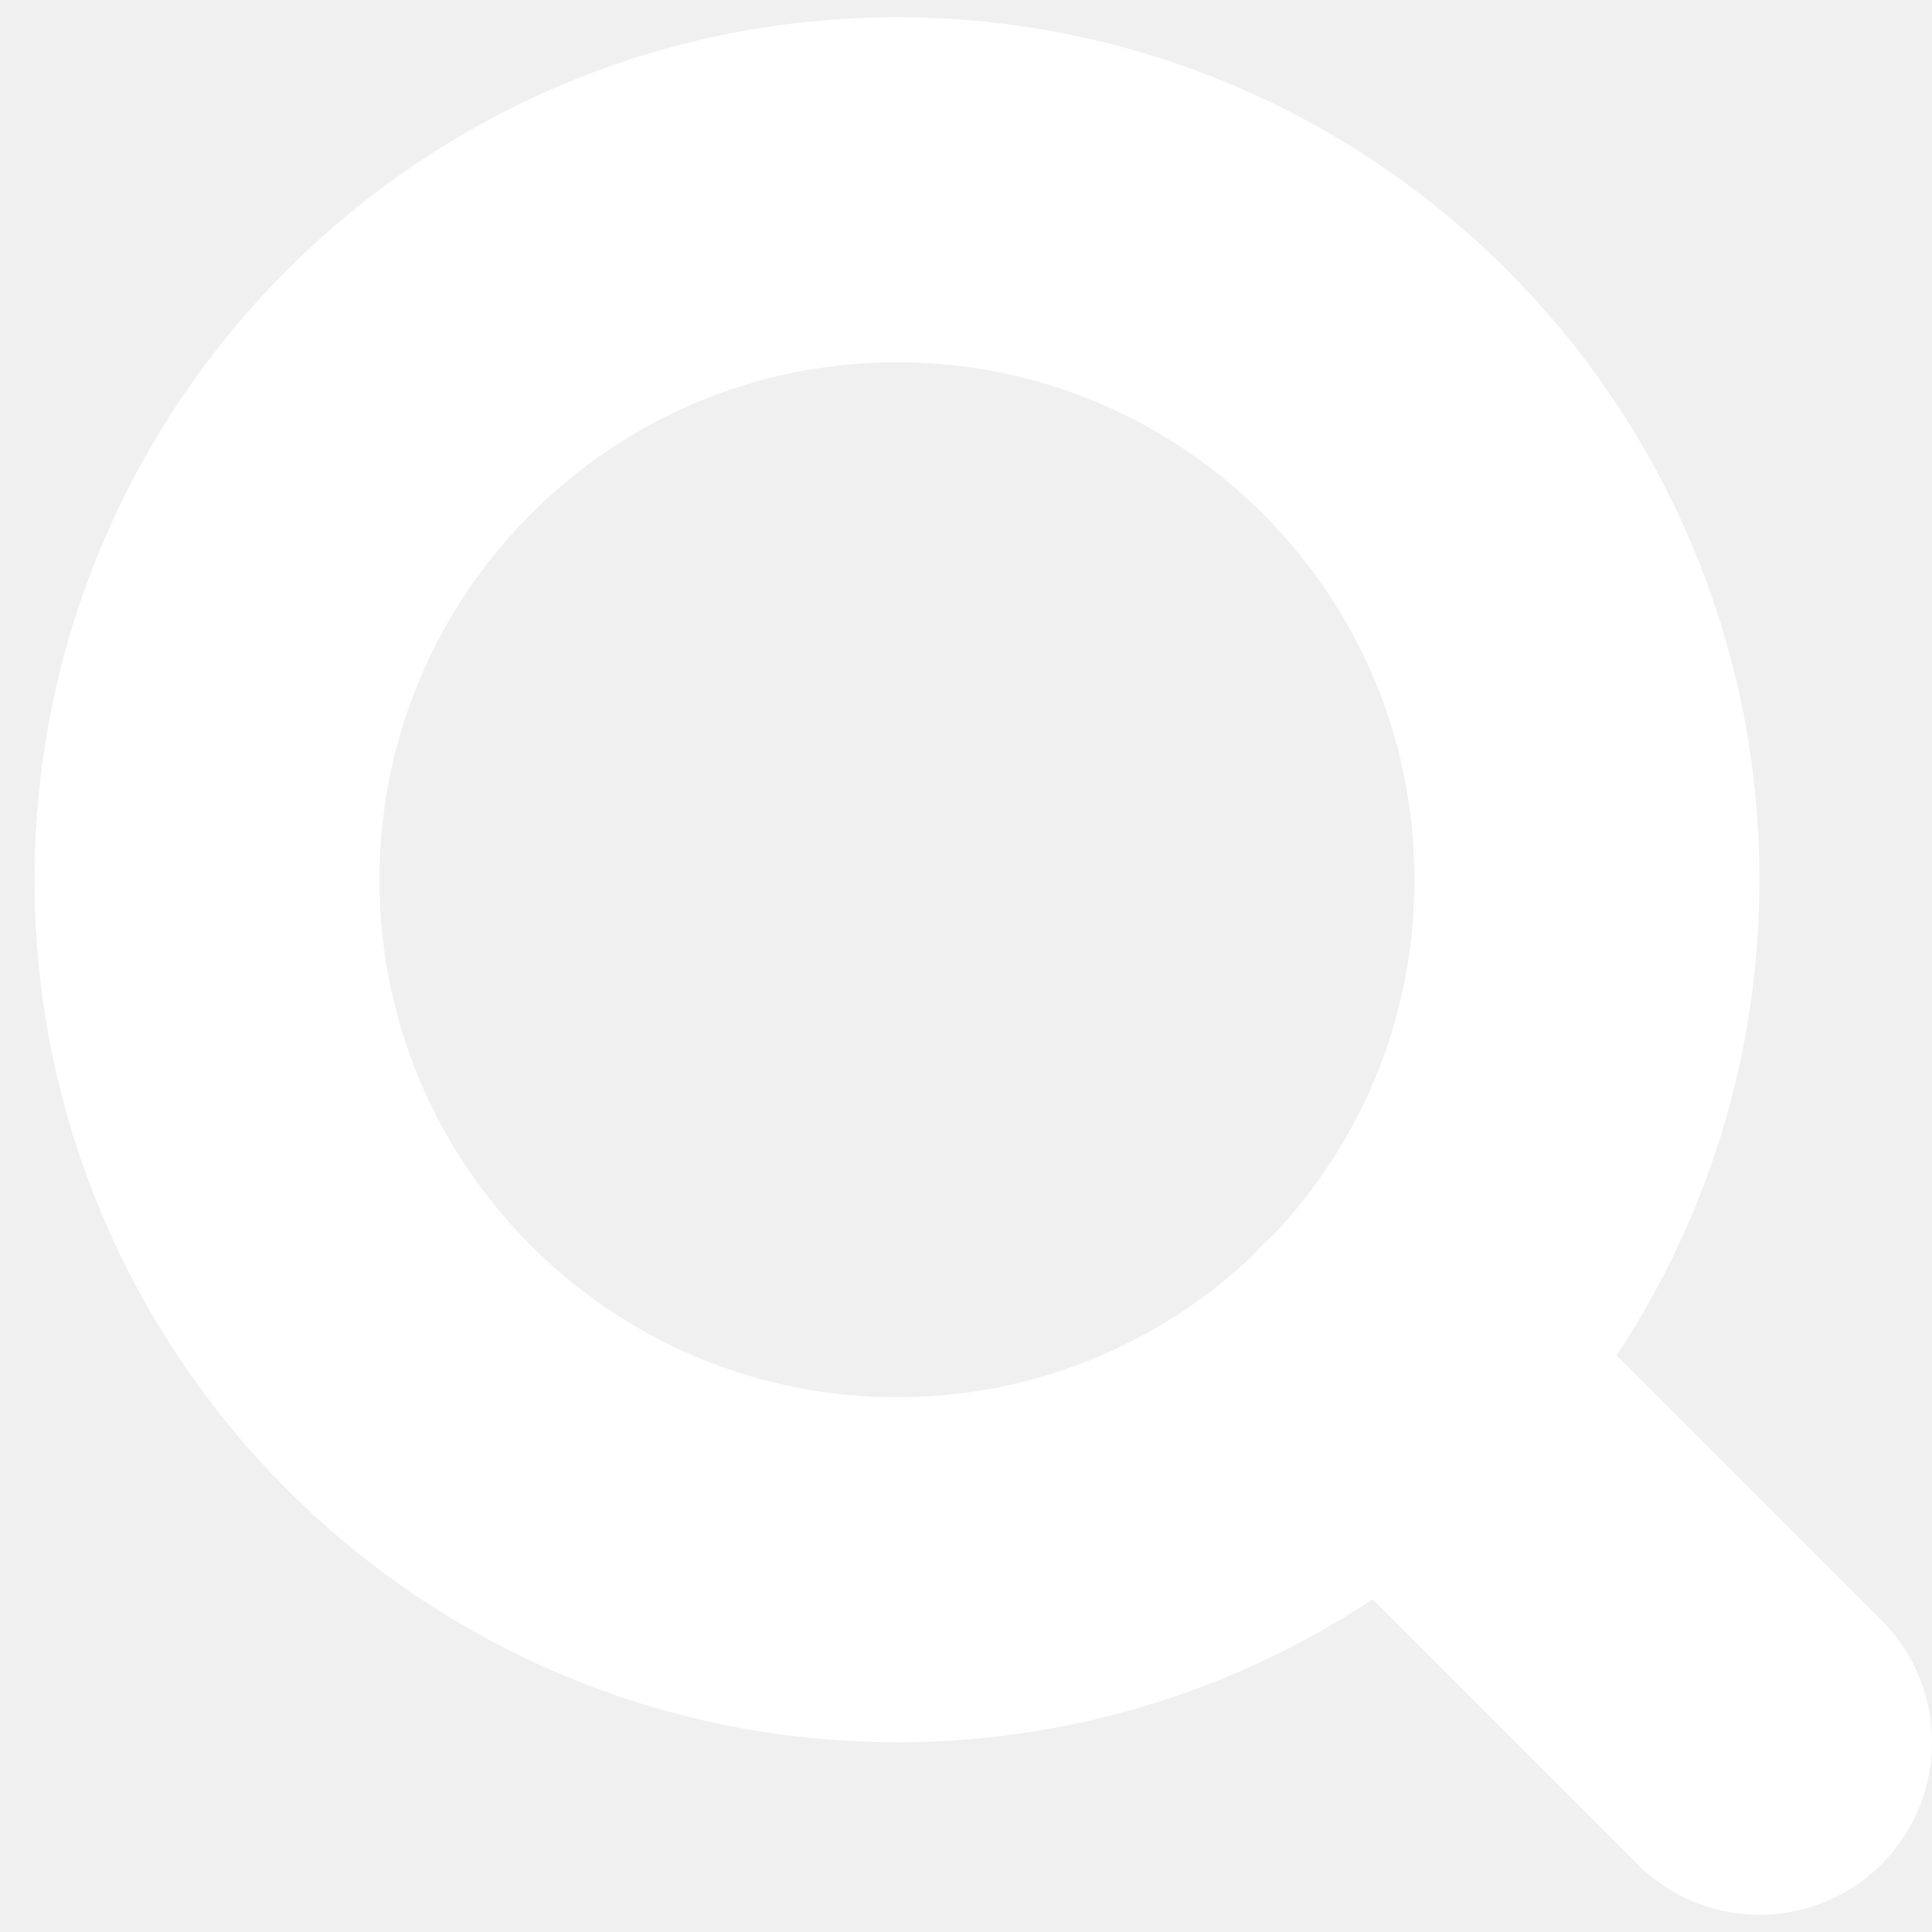
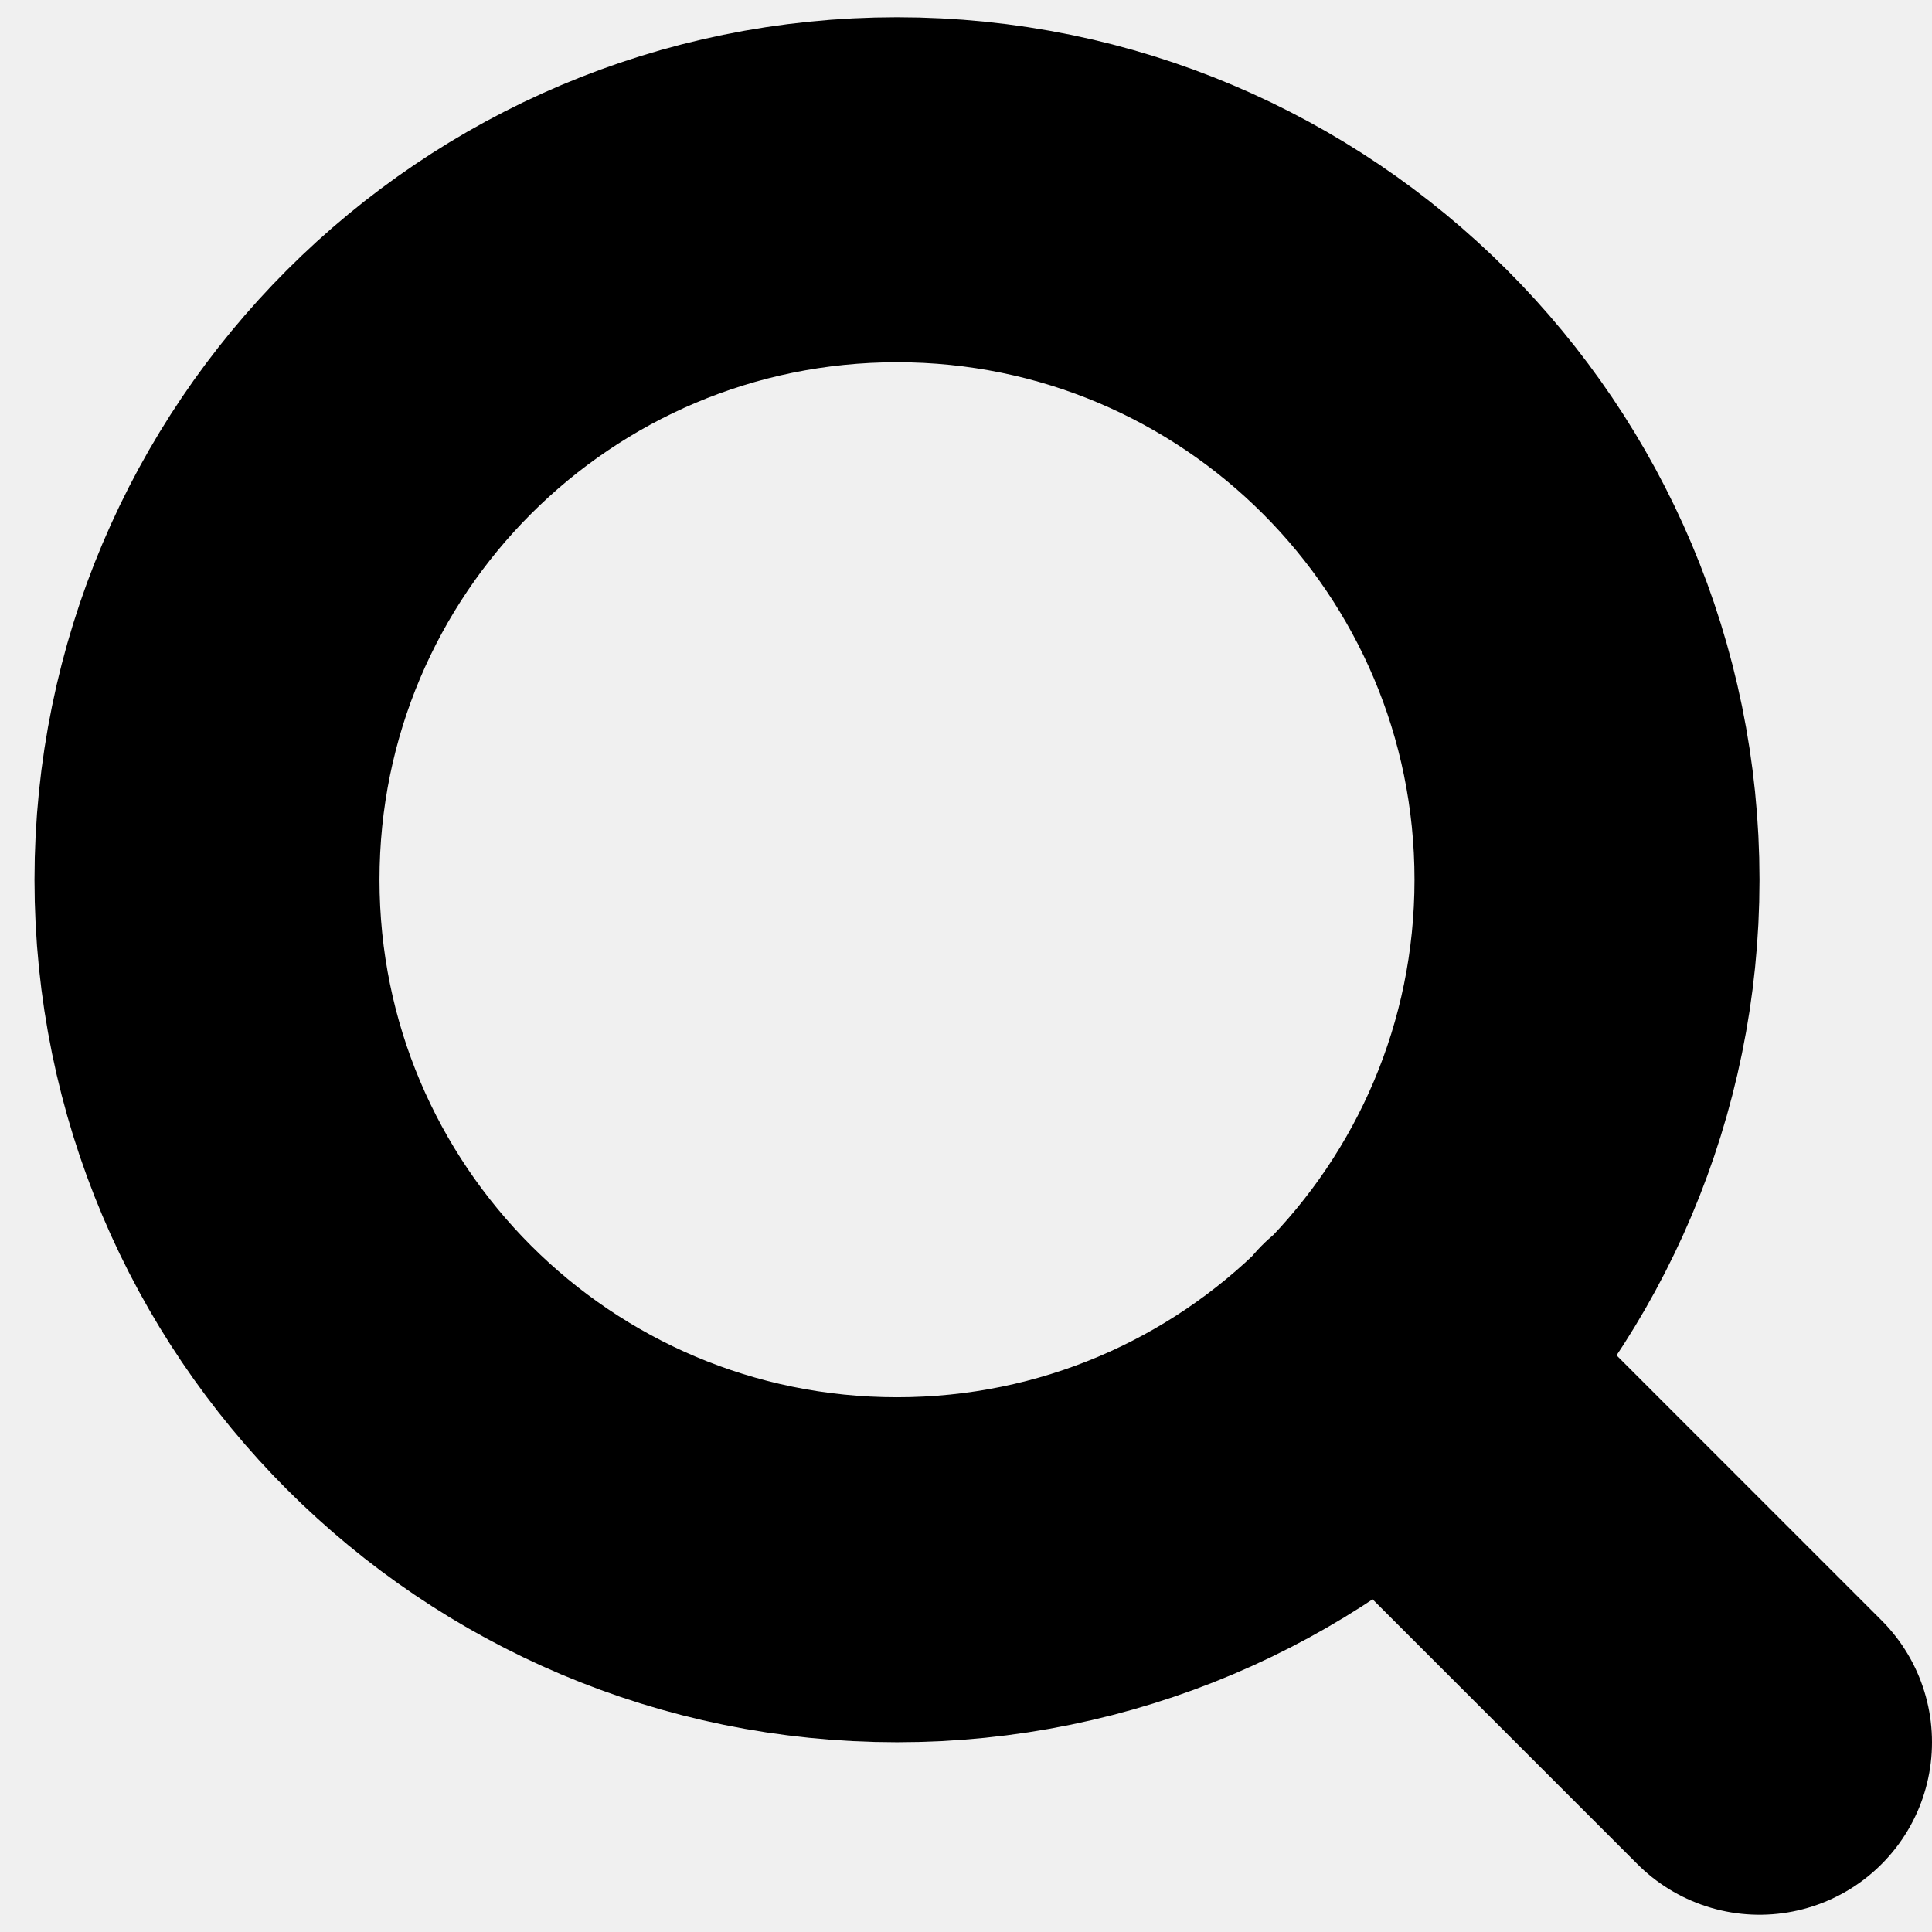
<svg xmlns="http://www.w3.org/2000/svg" width="28" height="28" viewBox="0 0 28 28" fill="none">
-   <path d="M25.5 25.25L20.062 19.812M23 12.75C23 18.273 18.523 22.75 13 22.75C7.477 22.75 3 18.273 3 12.75C3 7.227 7.477 2.75 13 2.75C18.523 2.75 23 7.227 23 12.75Z" stroke="white" stroke-width="5" stroke-linecap="round" stroke-linejoin="round" />
+   <path d="M25.5 25.25L20.062 19.812M23 12.75C23 18.273 18.523 22.75 13 22.75C7.477 22.75 3 18.273 3 12.75C3 7.227 7.477 2.75 13 2.75C18.523 2.75 23 7.227 23 12.75Z" stroke="currentColor" stroke-width="5" stroke-linecap="round" stroke-linejoin="round" />
</svg>
